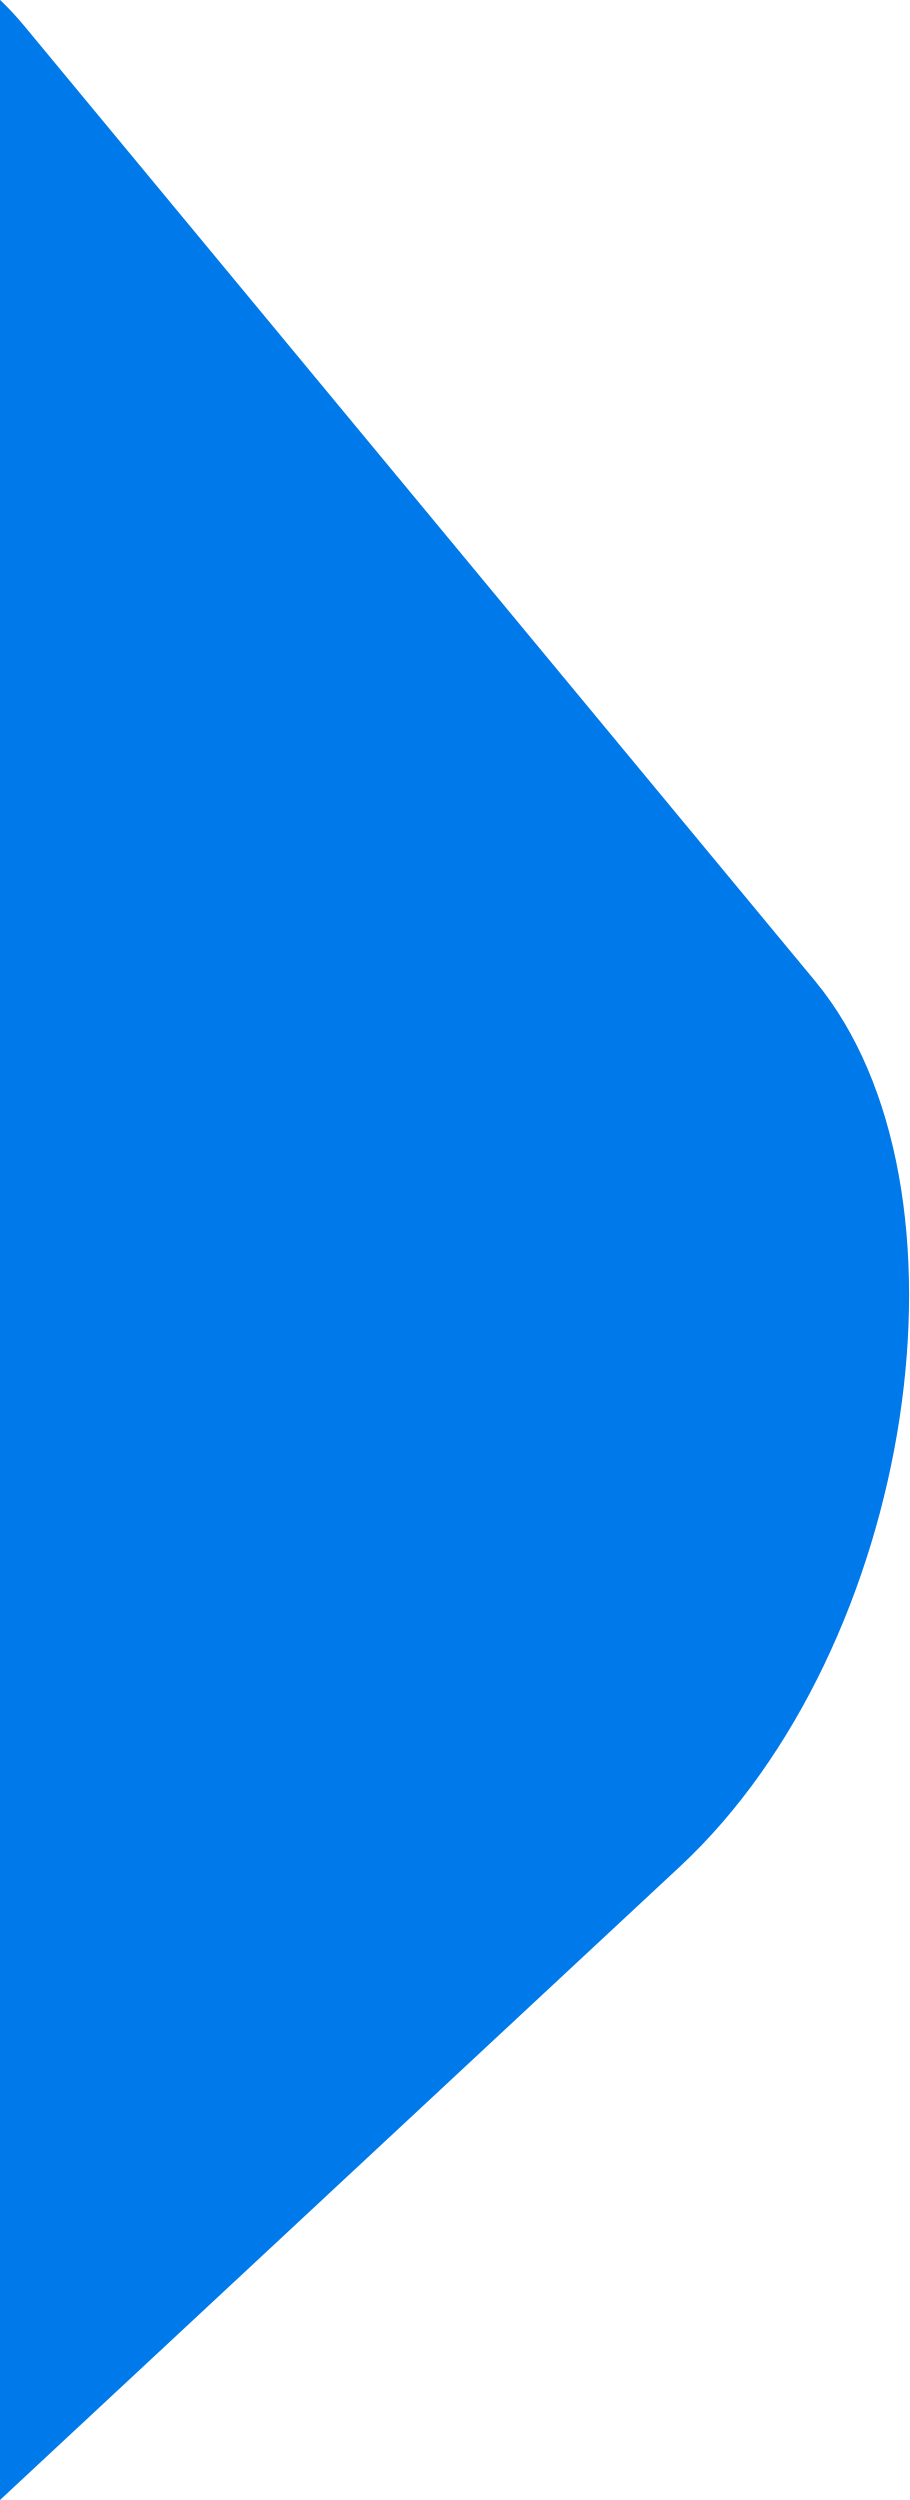
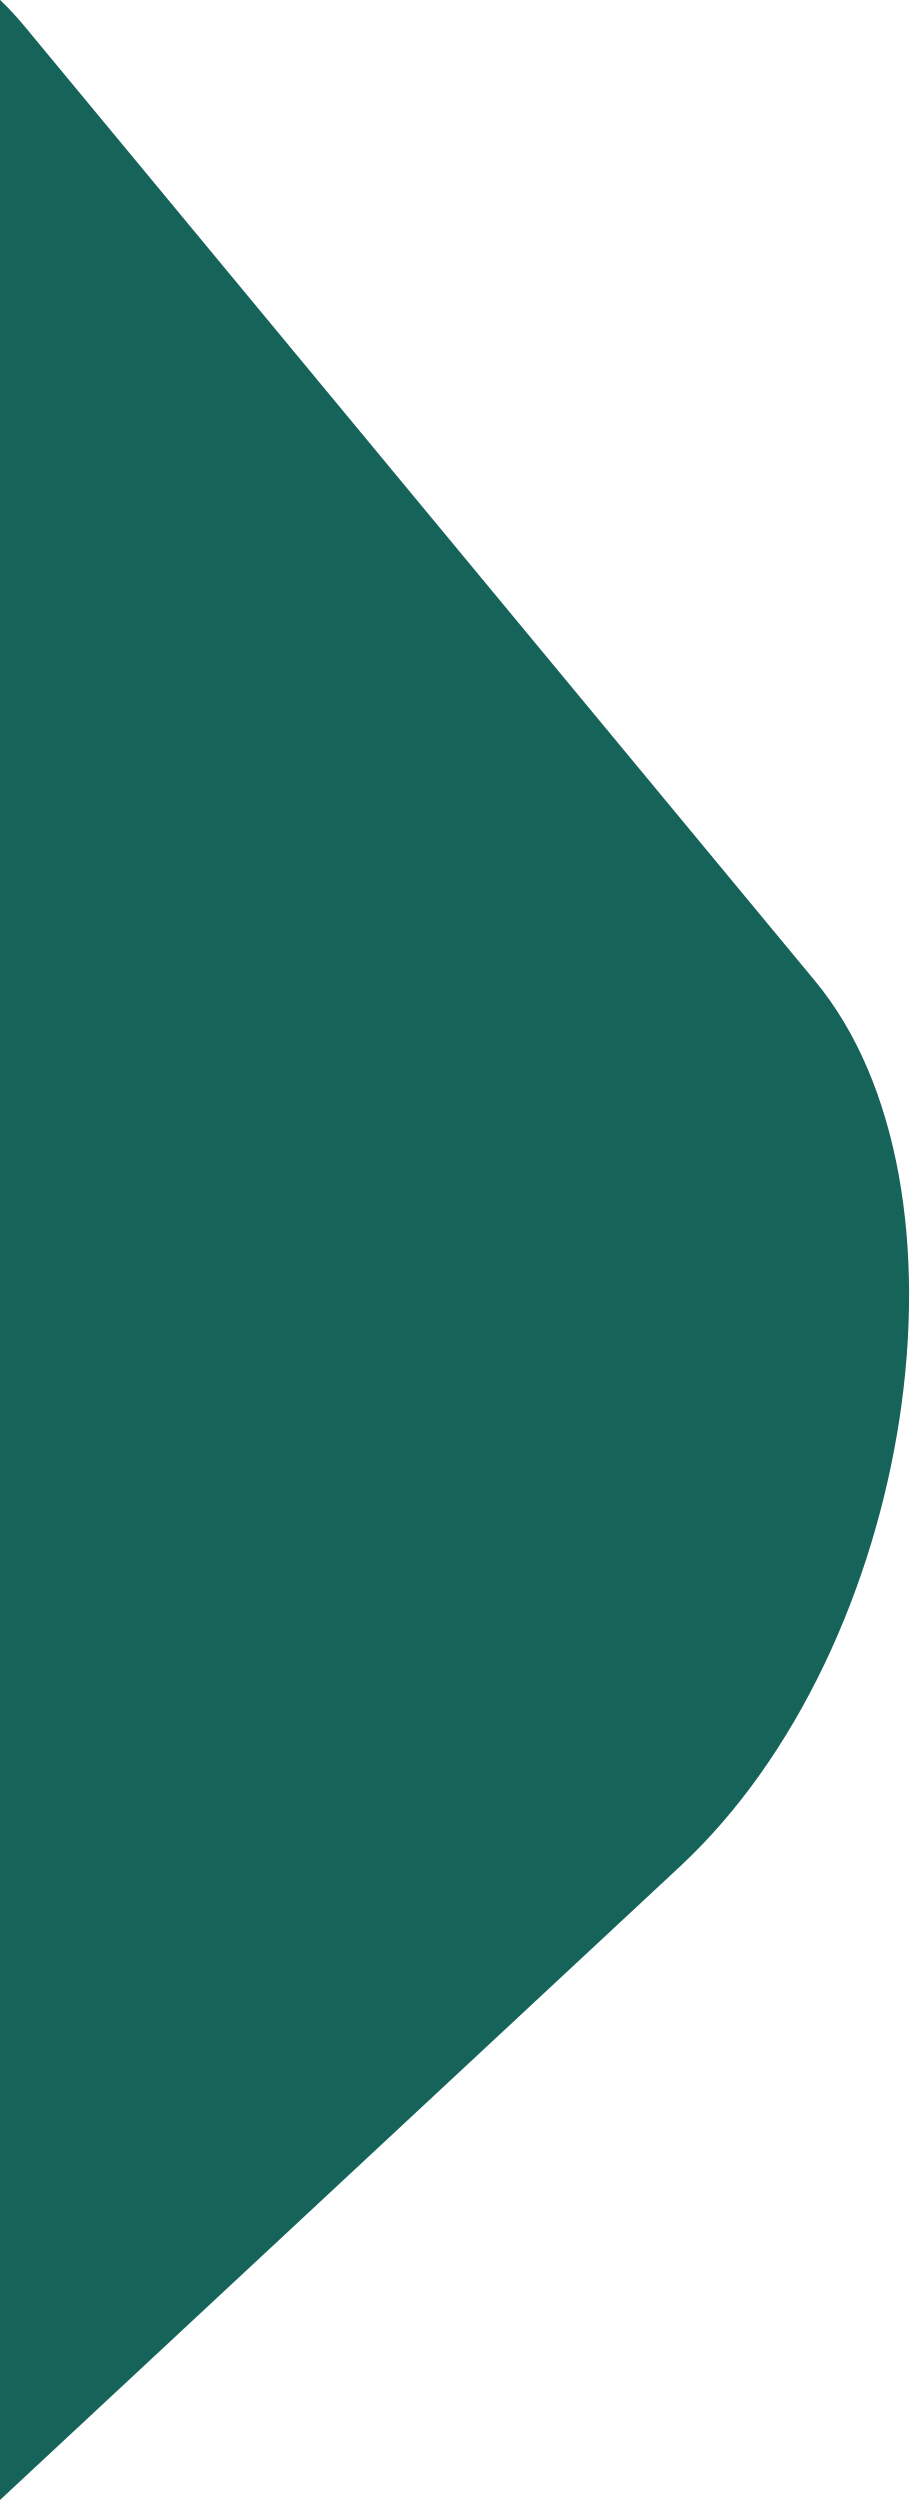
<svg xmlns="http://www.w3.org/2000/svg" width="20" height="55" viewBox="0 0 20 55" fill="none">
-   <path d="M0.003 0C0.185 0.173 0.363 0.364 0.536 0.573L17.93 21.58C21.676 26.105 20.131 36.245 14.961 41.062L0 55V0H0.003Z" fill="#007AEA" />
+   <path d="M0.003 0C0.185 0.173 0.363 0.364 0.536 0.573L17.93 21.58C21.676 26.105 20.131 36.245 14.961 41.062L0 55V0H0.003Z" fill="#16635A" />
</svg>
